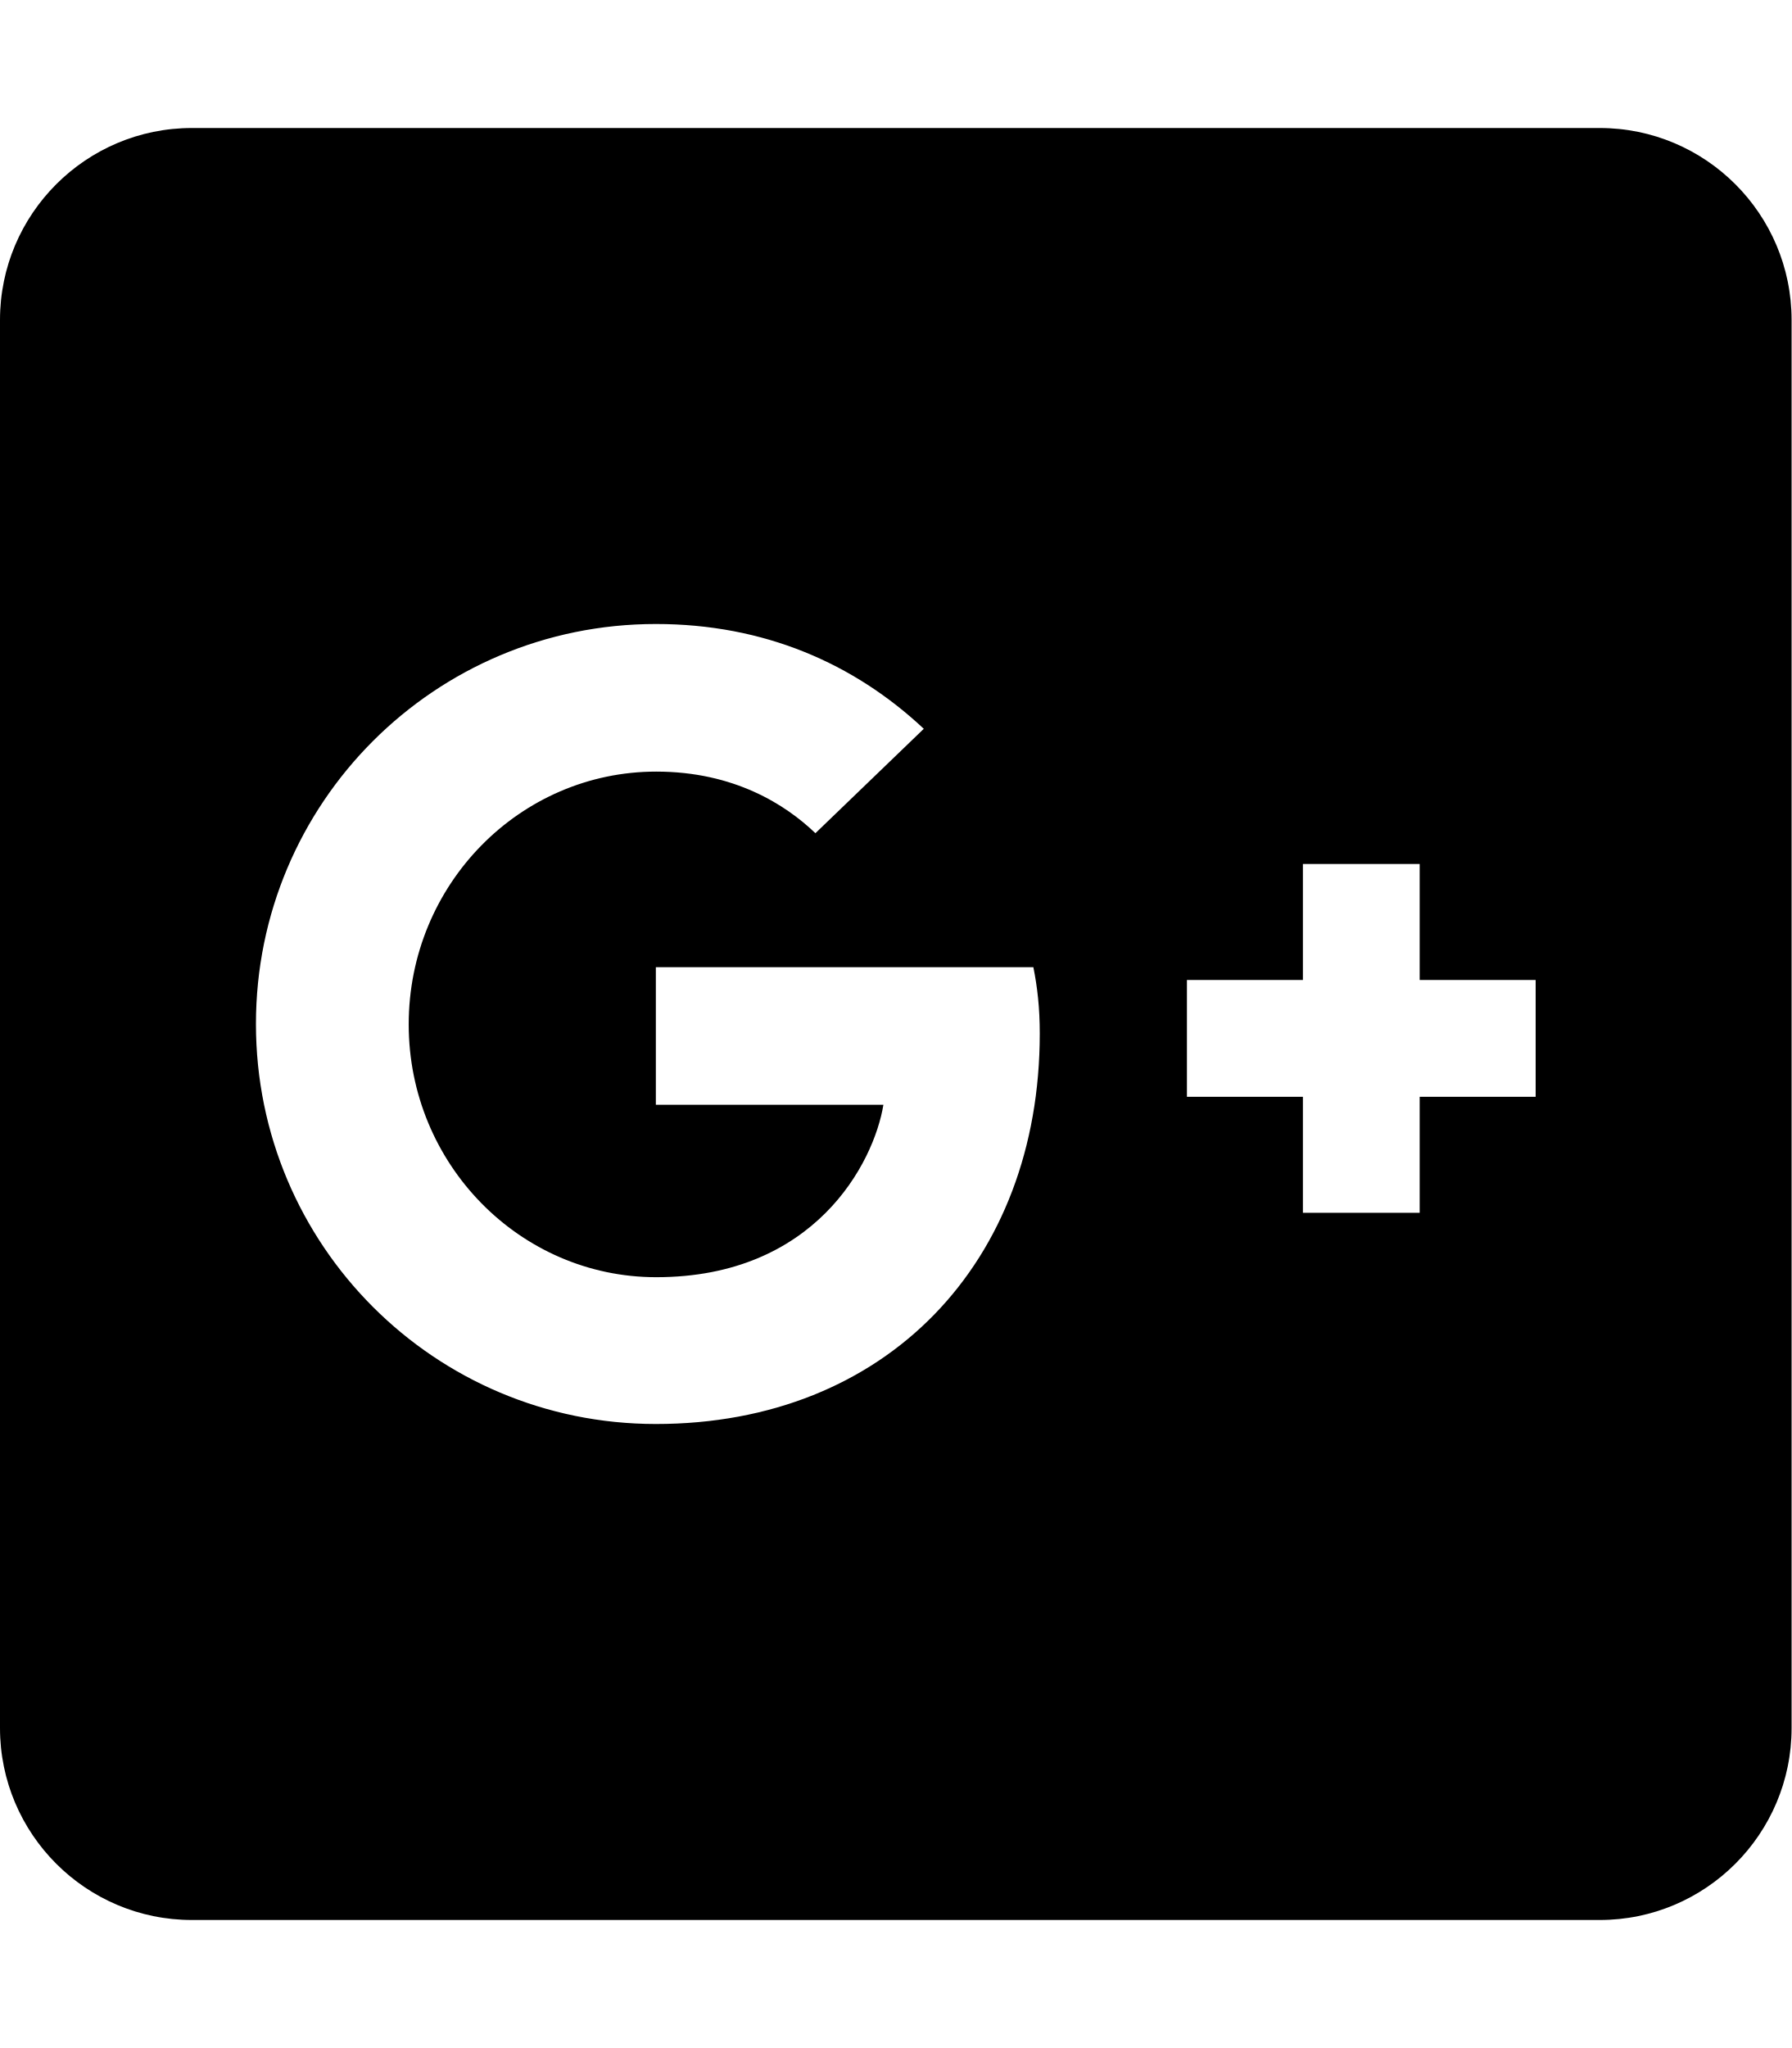
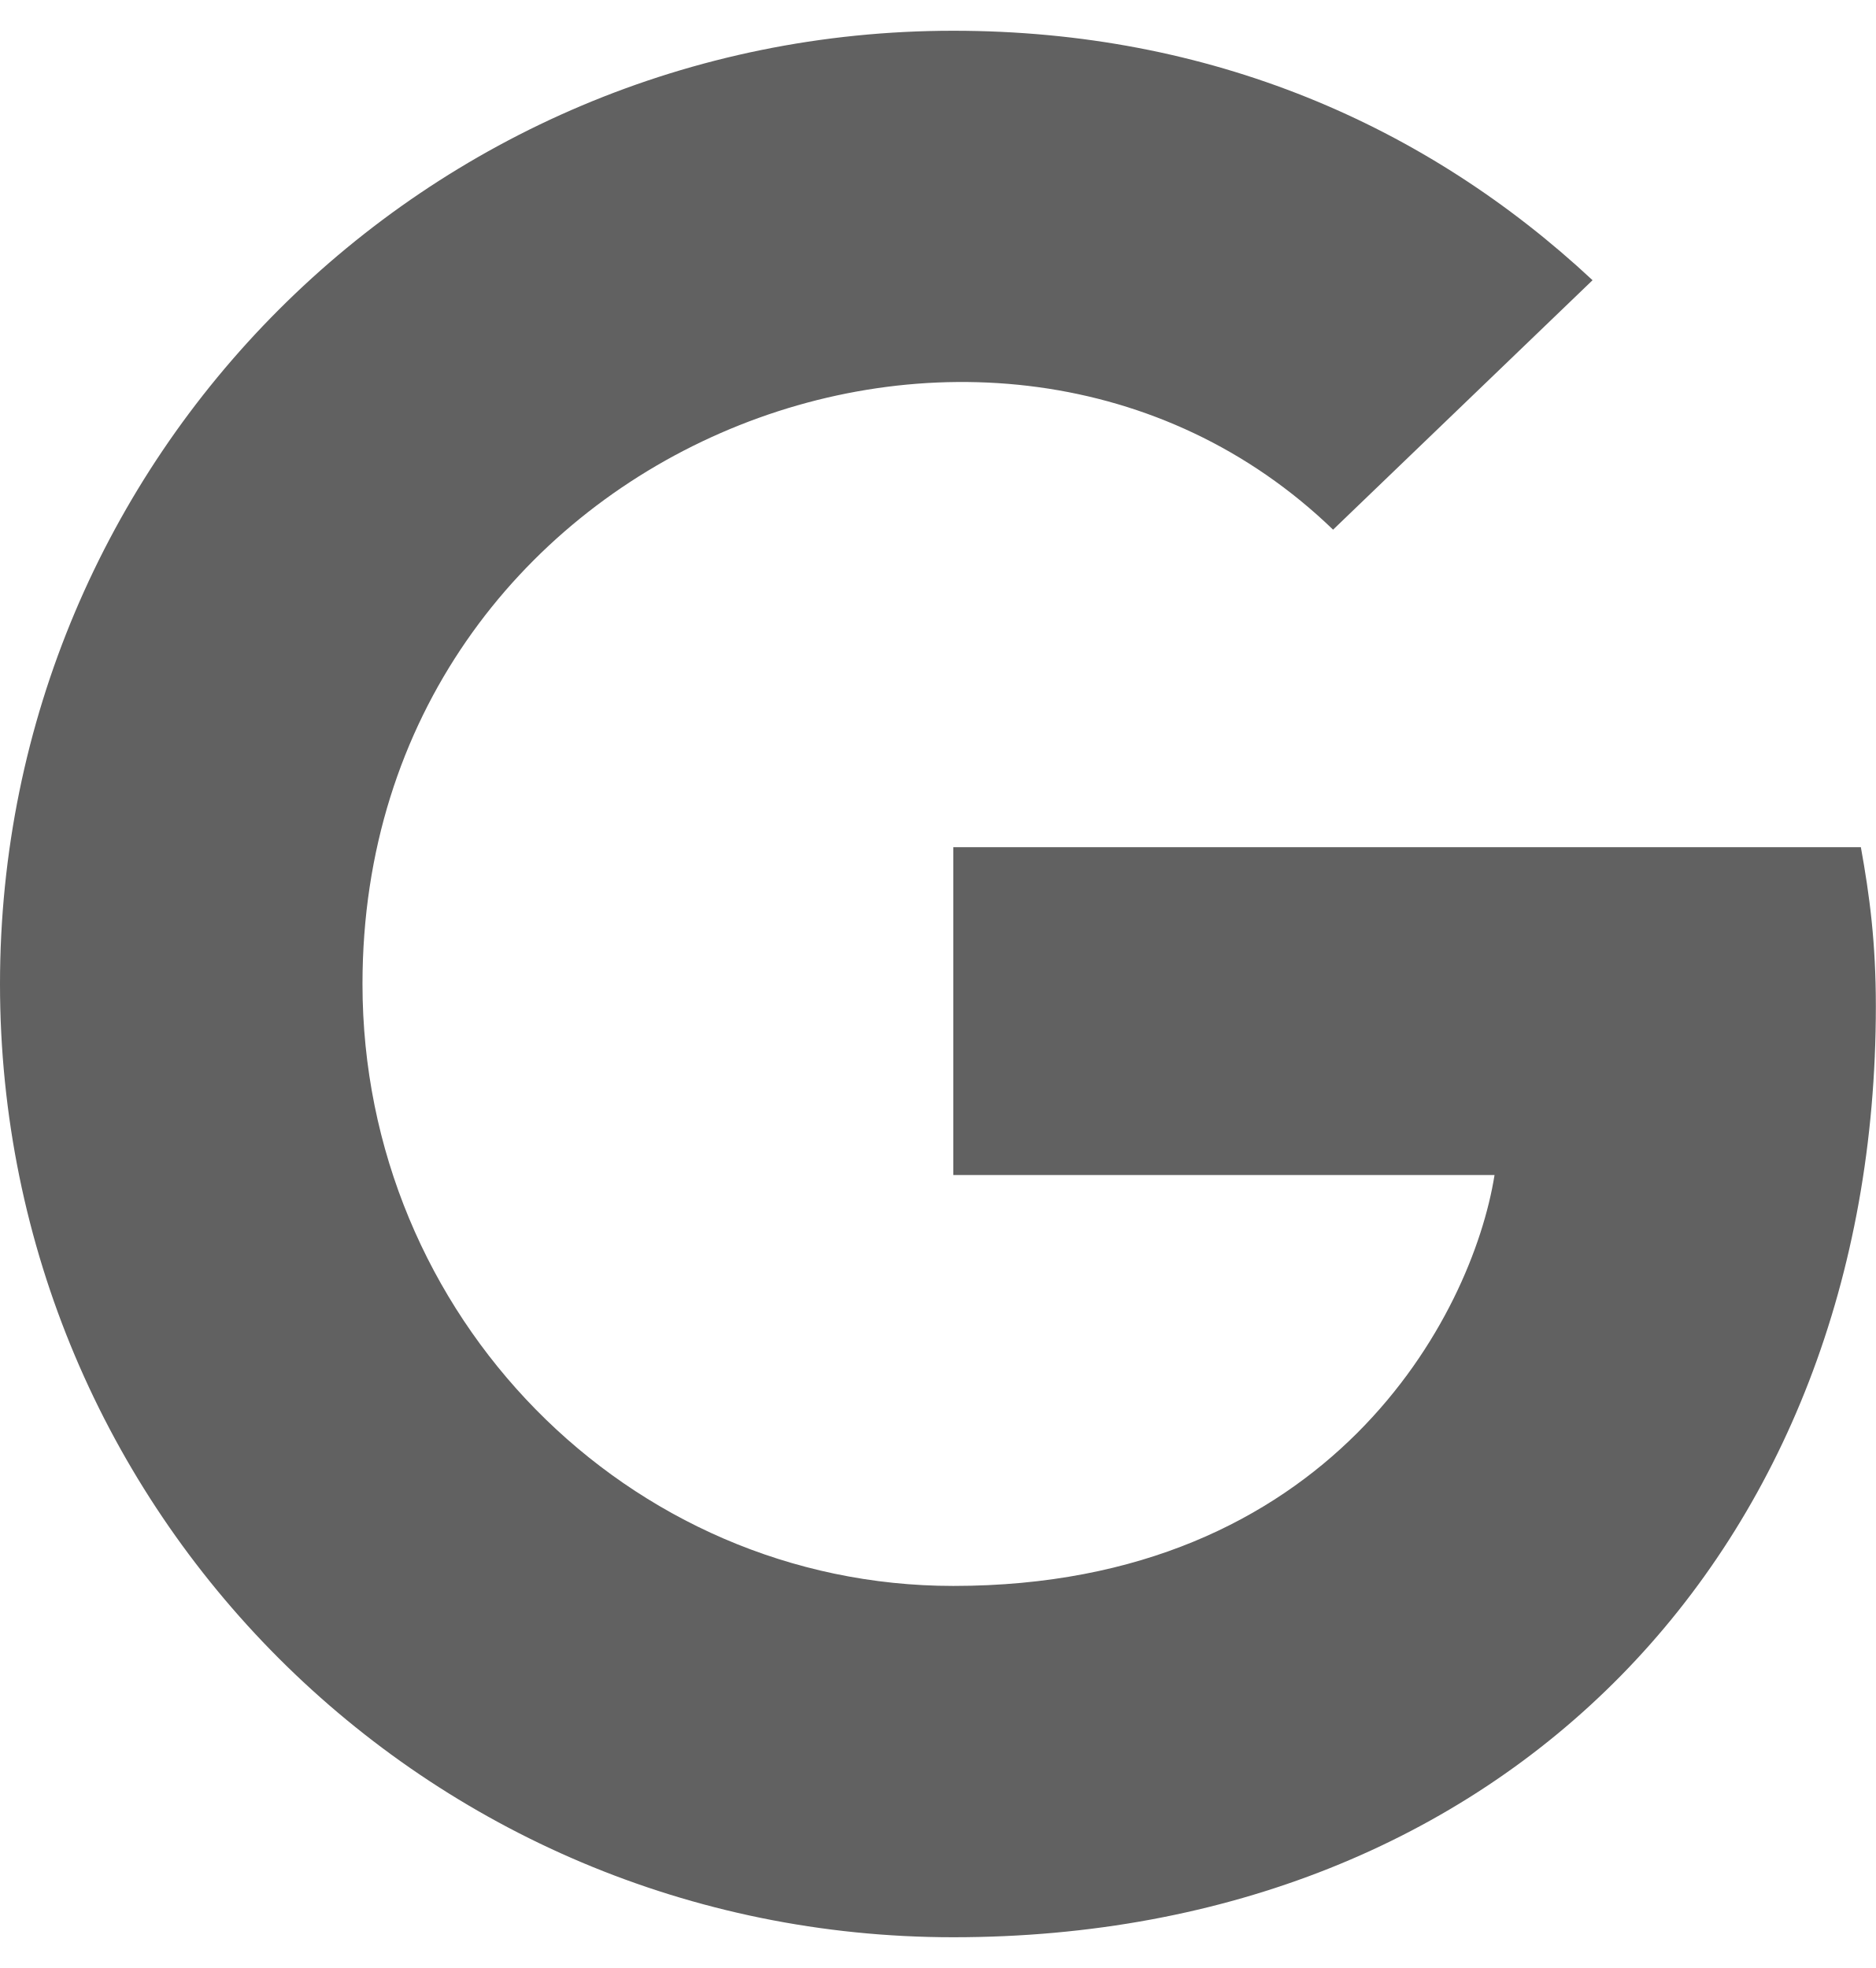
- <svg xmlns="http://www.w3.org/2000/svg" viewBox="0 0 448 512">
-   <path d="M400 32H48C21.5 32 0 53.5 0 80v352c0 26.5 21.5 48 48 48h352c26.5 0 48-21.5 48-48V80c0-26.5-21.5-48-48-48zM164 356c-55.3 0-100-44.7-100-100s44.7-100 100-100c27 0 49.5 9.8 67 26.2l-27.1 26.1c-7.4-7.1-20.3-15.4-39.8-15.4-34.1 0-61.9 28.2-61.9 63.2 0 34.9 27.8 63.2 61.9 63.2 39.6 0 54.4-28.5 56.8-43.1H164v-34.4h94.4c1 5 1.6 10.1 1.6 16.6 0 57.1-38.3 97.6-96 97.6zm220-81.8h-29v29h-29.2v-29h-29V245h29v-29H355v29h29v29.2z" />
+ <svg xmlns="http://www.w3.org/2000/svg" viewBox="0 0 488 512">
+   <path d="M488 261.8C488 403.3 391.1 504 248 504 110.8 504 0 393.2 0 256S110.8 8 248 8c66.8 0 123 24.5 166.3 64.9l-67.5 64.9C258.5 52.6 94.3 116.6 94.3 256c0 86.5 69.1 156.6 153.7 156.6 98.2 0 135-70.4 140.8-106.9H248v-85.3h236.1c2.3 12.7 3.9 24.9 3.9 41.4z" fill="#616161" />
</svg>
